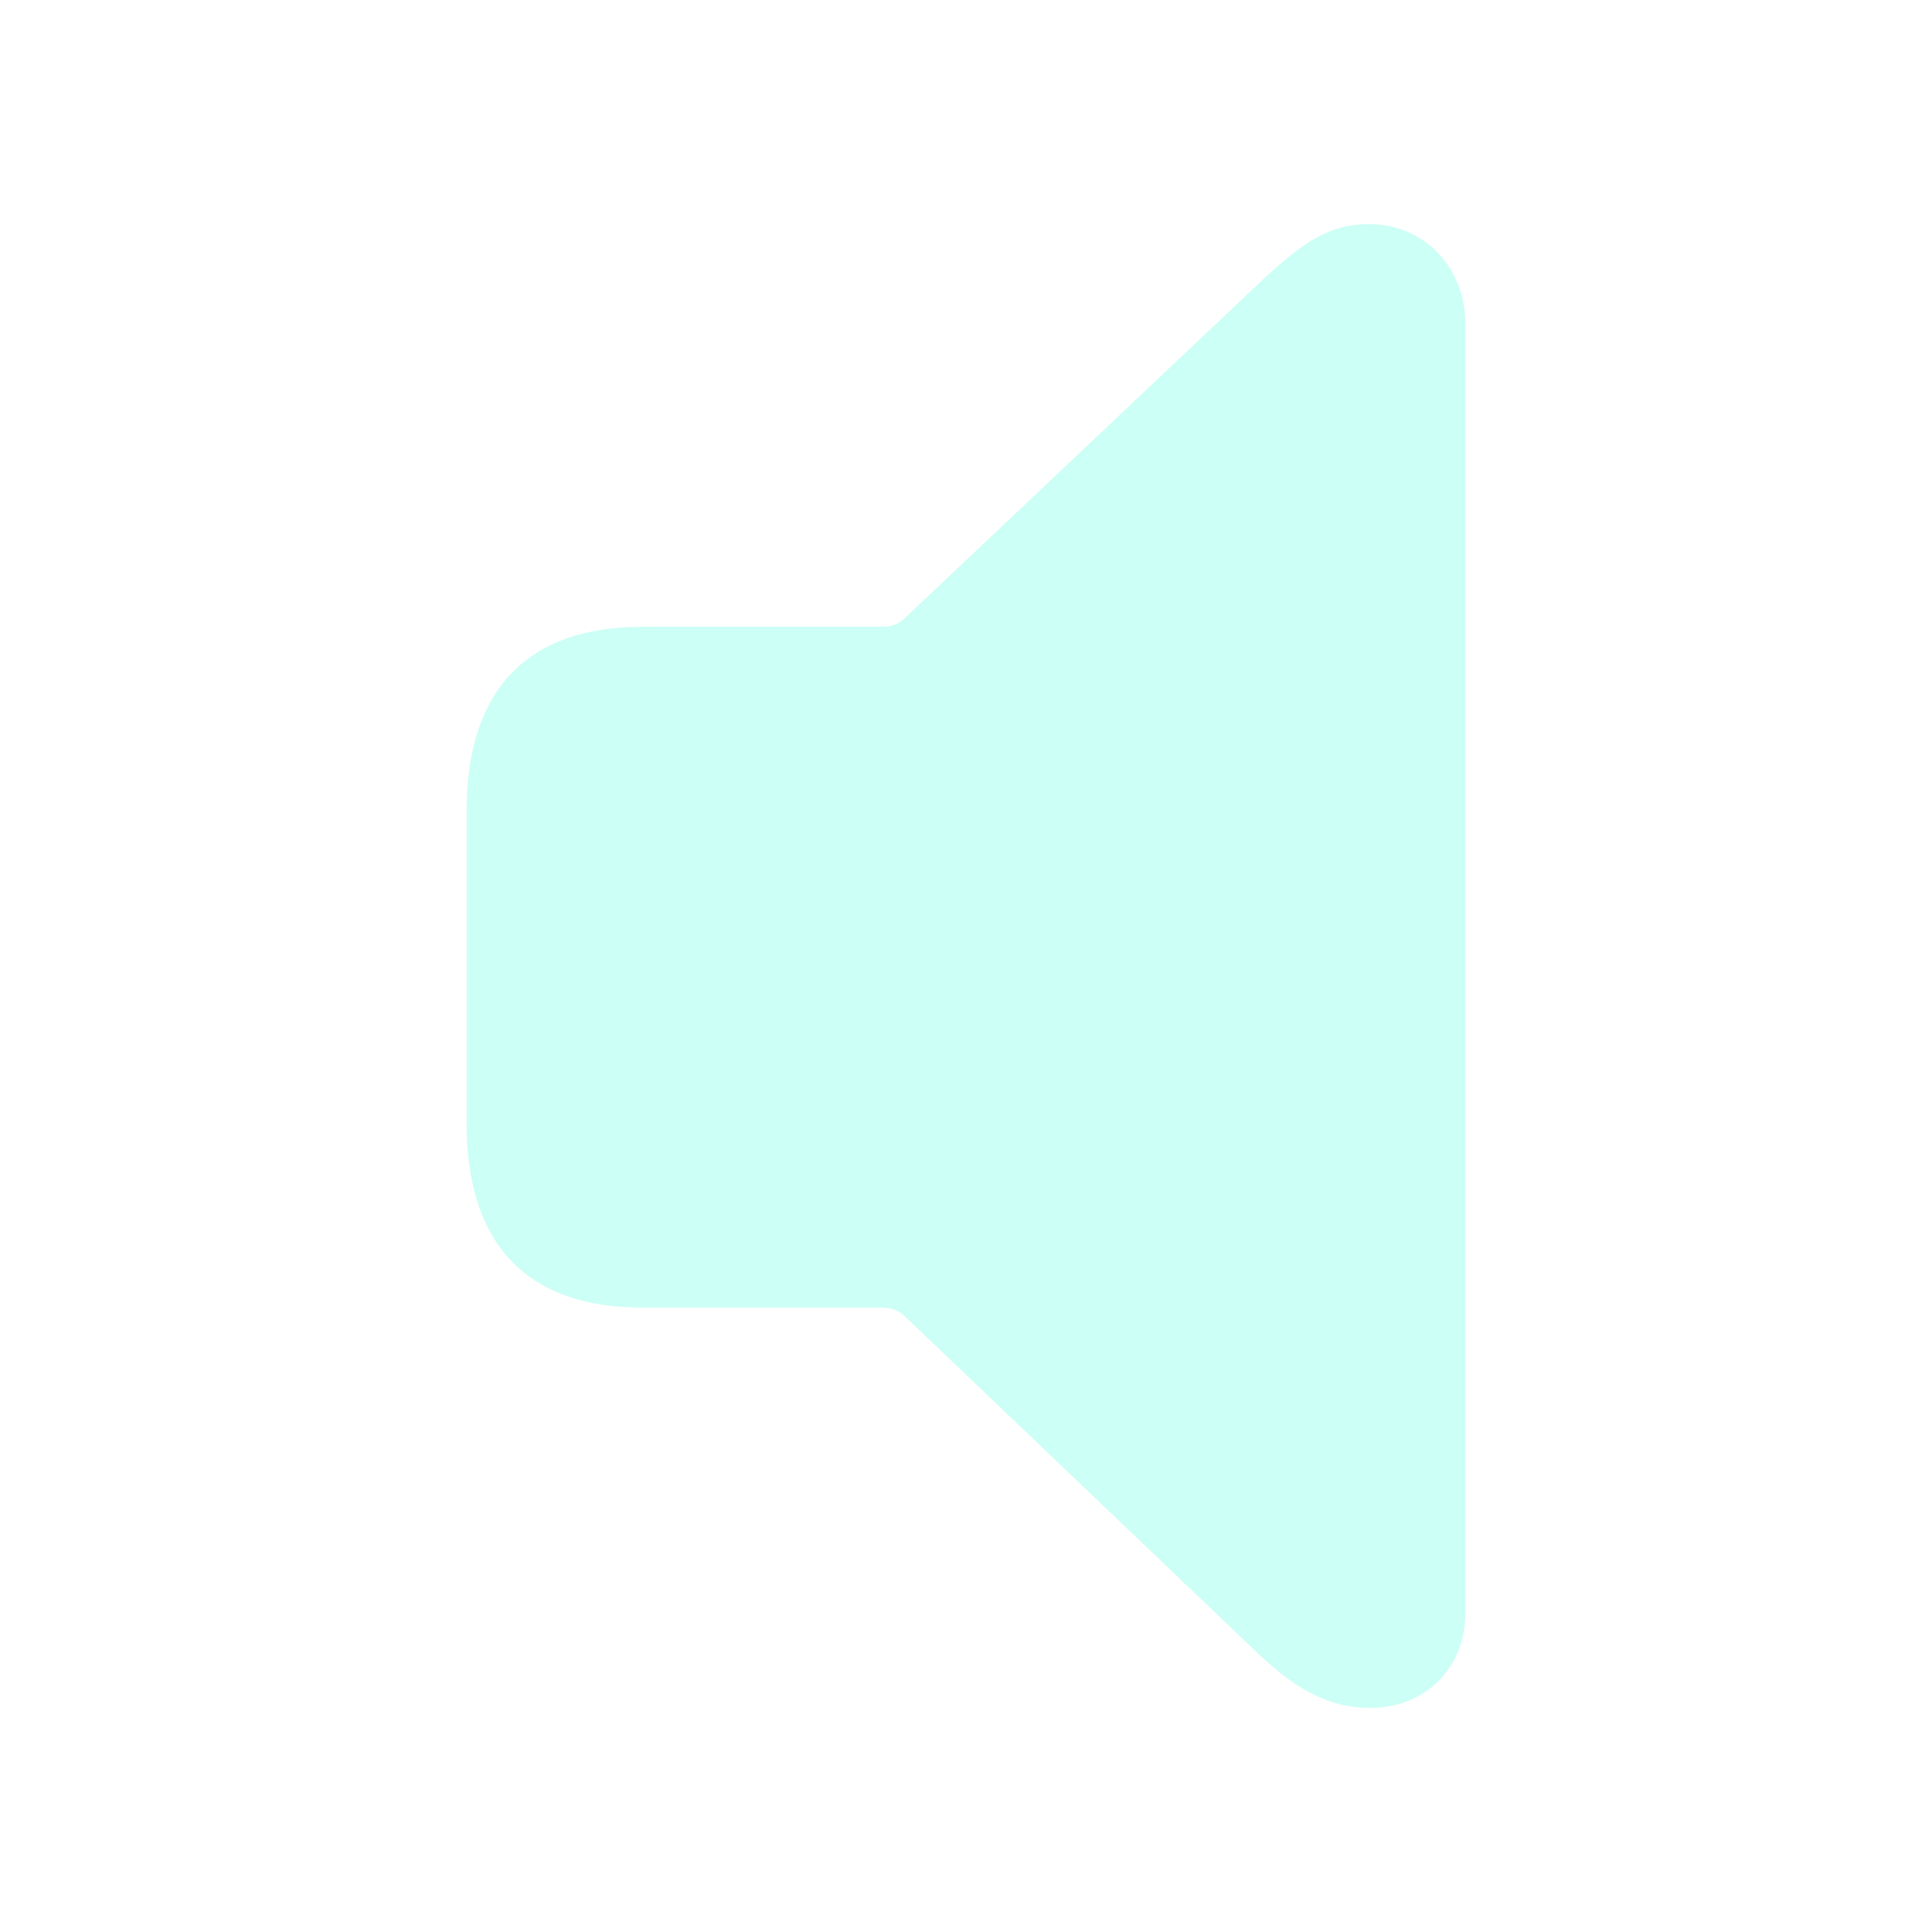
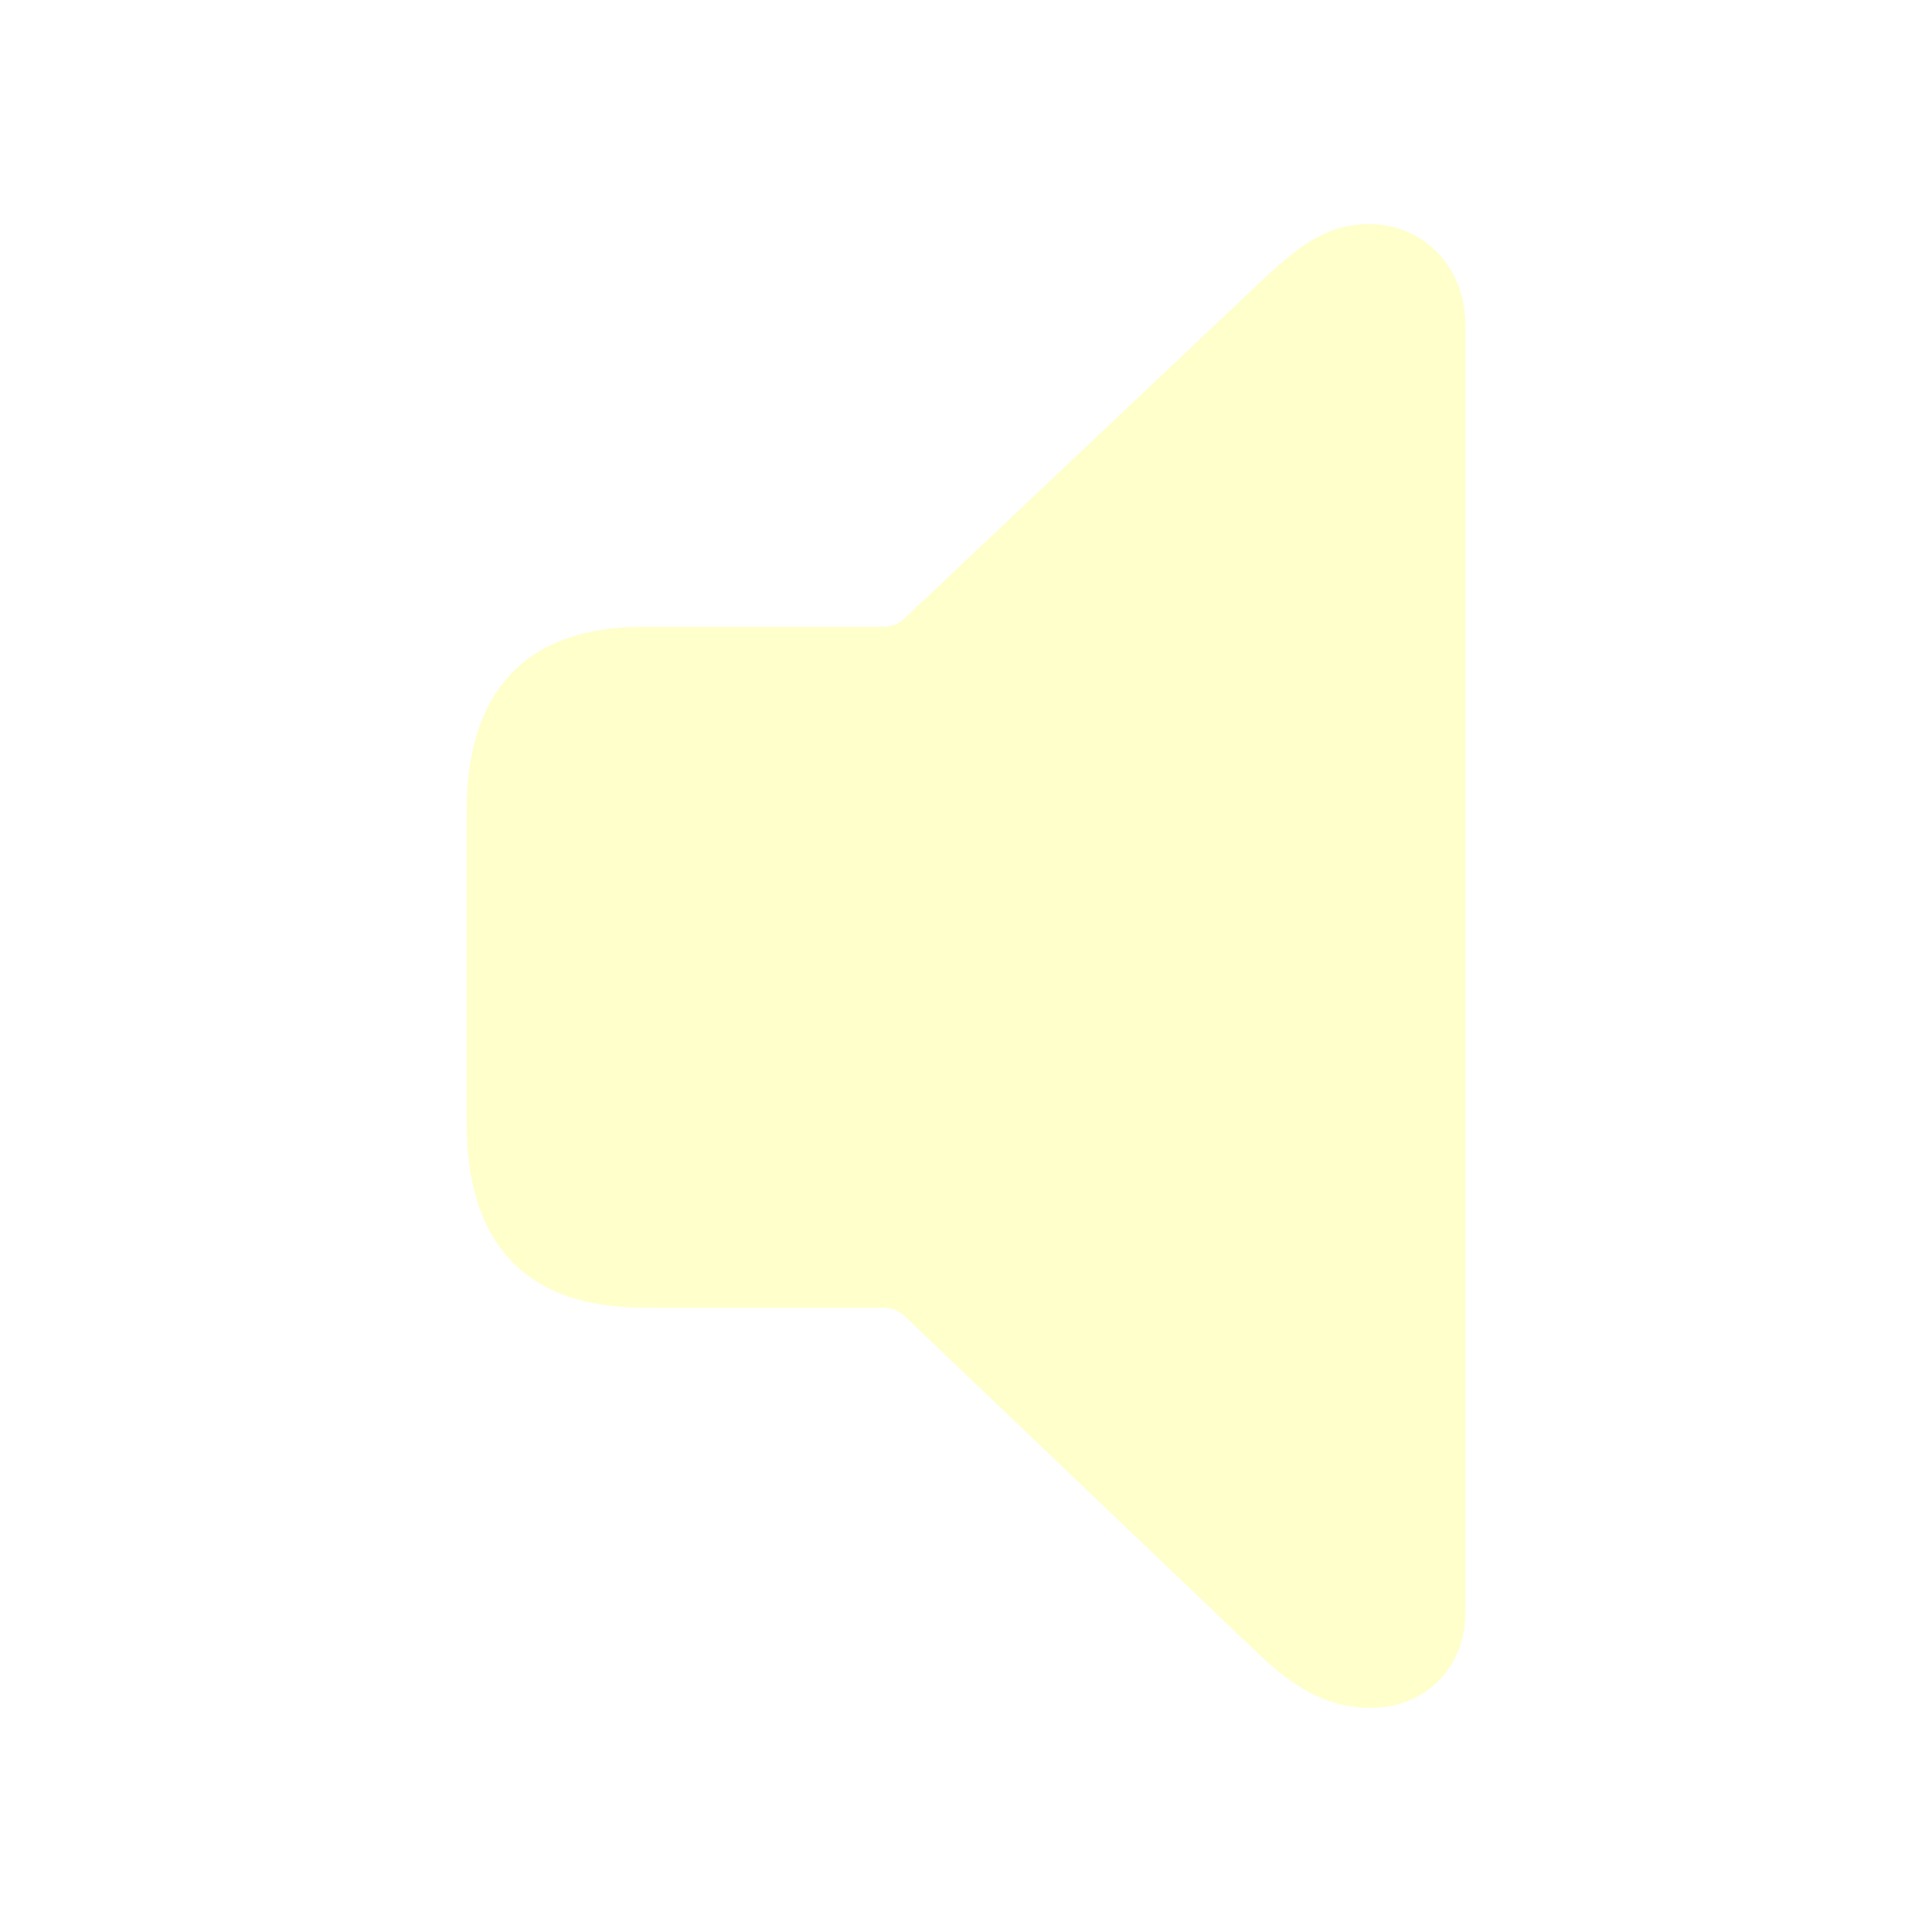
- <svg fill="#CCFFF5" width="120px" height="120px" viewBox="0 0 56 56">
+ <svg fill="#FFFFCC" width="120px" height="120px" viewBox="0 0 56 56">
  <path d="M 39.73 49.504 C 41.324 49.504 42.473 48.332 42.473 46.762 L 42.473 9.379 C 42.473 7.809 41.324 6.496 39.684 6.496 C 38.535 6.496 37.762 7.012 36.52 8.184 L 26.184 17.957 C 26.02 18.098 25.809 18.168 25.574 18.168 L 18.613 18.168 C 15.309 18.168 13.527 19.973 13.527 23.488 L 13.527 32.582 C 13.527 36.098 15.309 37.902 18.613 37.902 L 25.574 37.902 C 25.809 37.902 26.02 37.973 26.184 38.113 L 36.52 47.98 C 37.645 49.035 38.582 49.504 39.73 49.504 Z" />
</svg>
